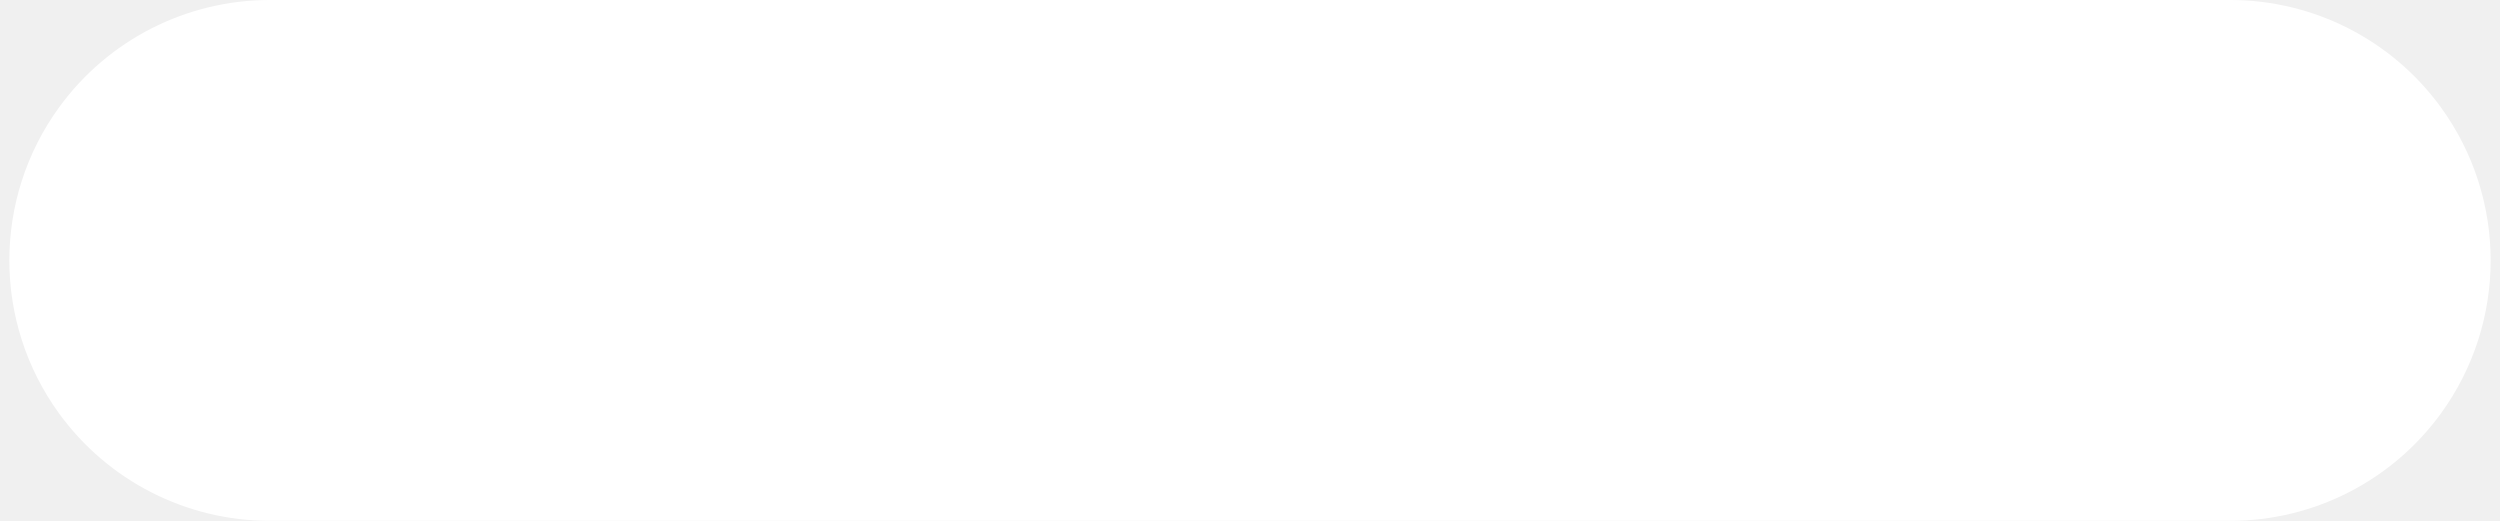
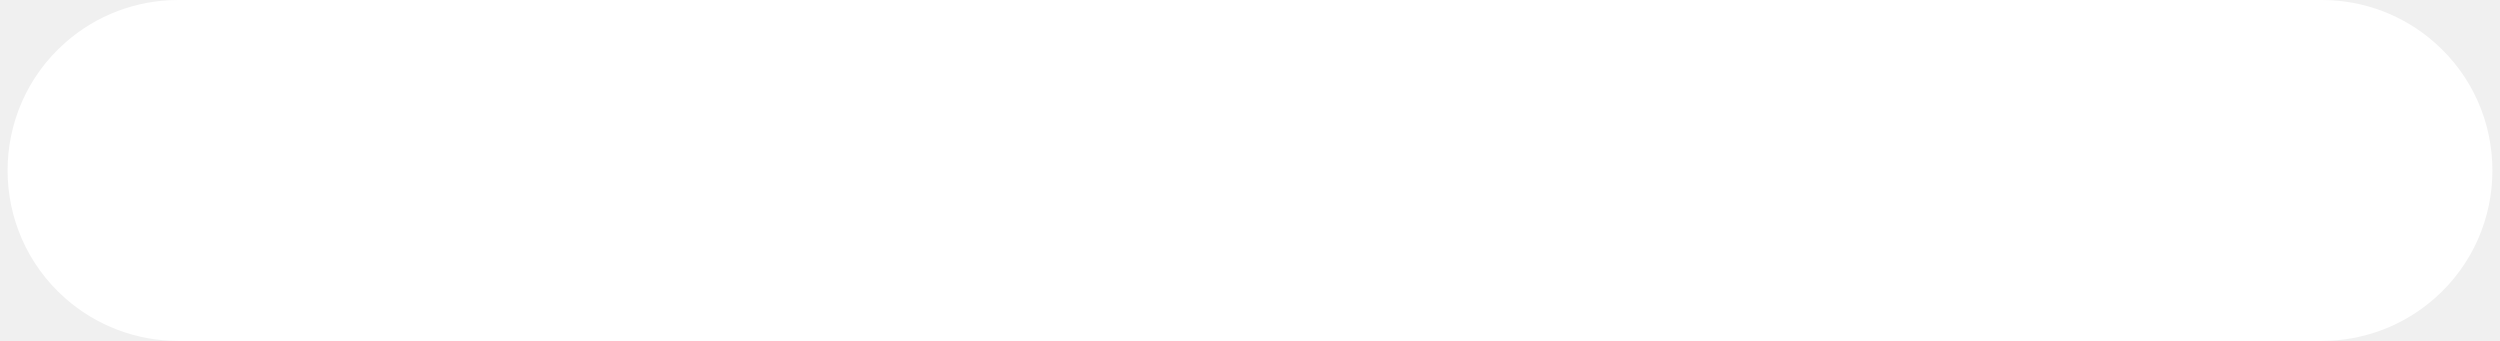
- <svg xmlns="http://www.w3.org/2000/svg" width="144" height="30" viewBox="0 0 144 30" fill="none">
-   <path d="M3.402 23.814C-0.416 18.558 -0.416 11.442 3.402 6.185V6.185C6.224 2.3 10.736 5.55292e-06 15.539 5.26714e-06L128.462 -1.45245e-06C133.264 -1.73823e-06 137.776 2.3 140.598 6.185V6.185C144.416 11.442 144.416 18.558 140.598 23.814V23.814C137.776 27.7 133.264 30 128.462 30L15.539 30C10.736 30 6.224 27.7 3.402 23.814V23.814Z" fill="white" />
+ <svg xmlns="http://www.w3.org/2000/svg" width="220" height="30" viewBox="0 0 220 30" fill="none">
+   <path d="M5.741 26.246C-1.024 20.275 -1.024 9.725 5.741 3.754V3.754C8.482 1.335 12.012 7.43323e-06 15.667 7.29379e-06L204.333 9.71855e-08C207.988 -4.22577e-08 211.518 1.335 214.259 3.754V3.754C221.024 9.725 221.024 20.275 214.259 26.246V26.246C211.518 28.665 207.988 30 204.333 30L15.667 30C12.012 30 8.482 28.665 5.741 26.246V26.246Z" fill="white" />
</svg>
